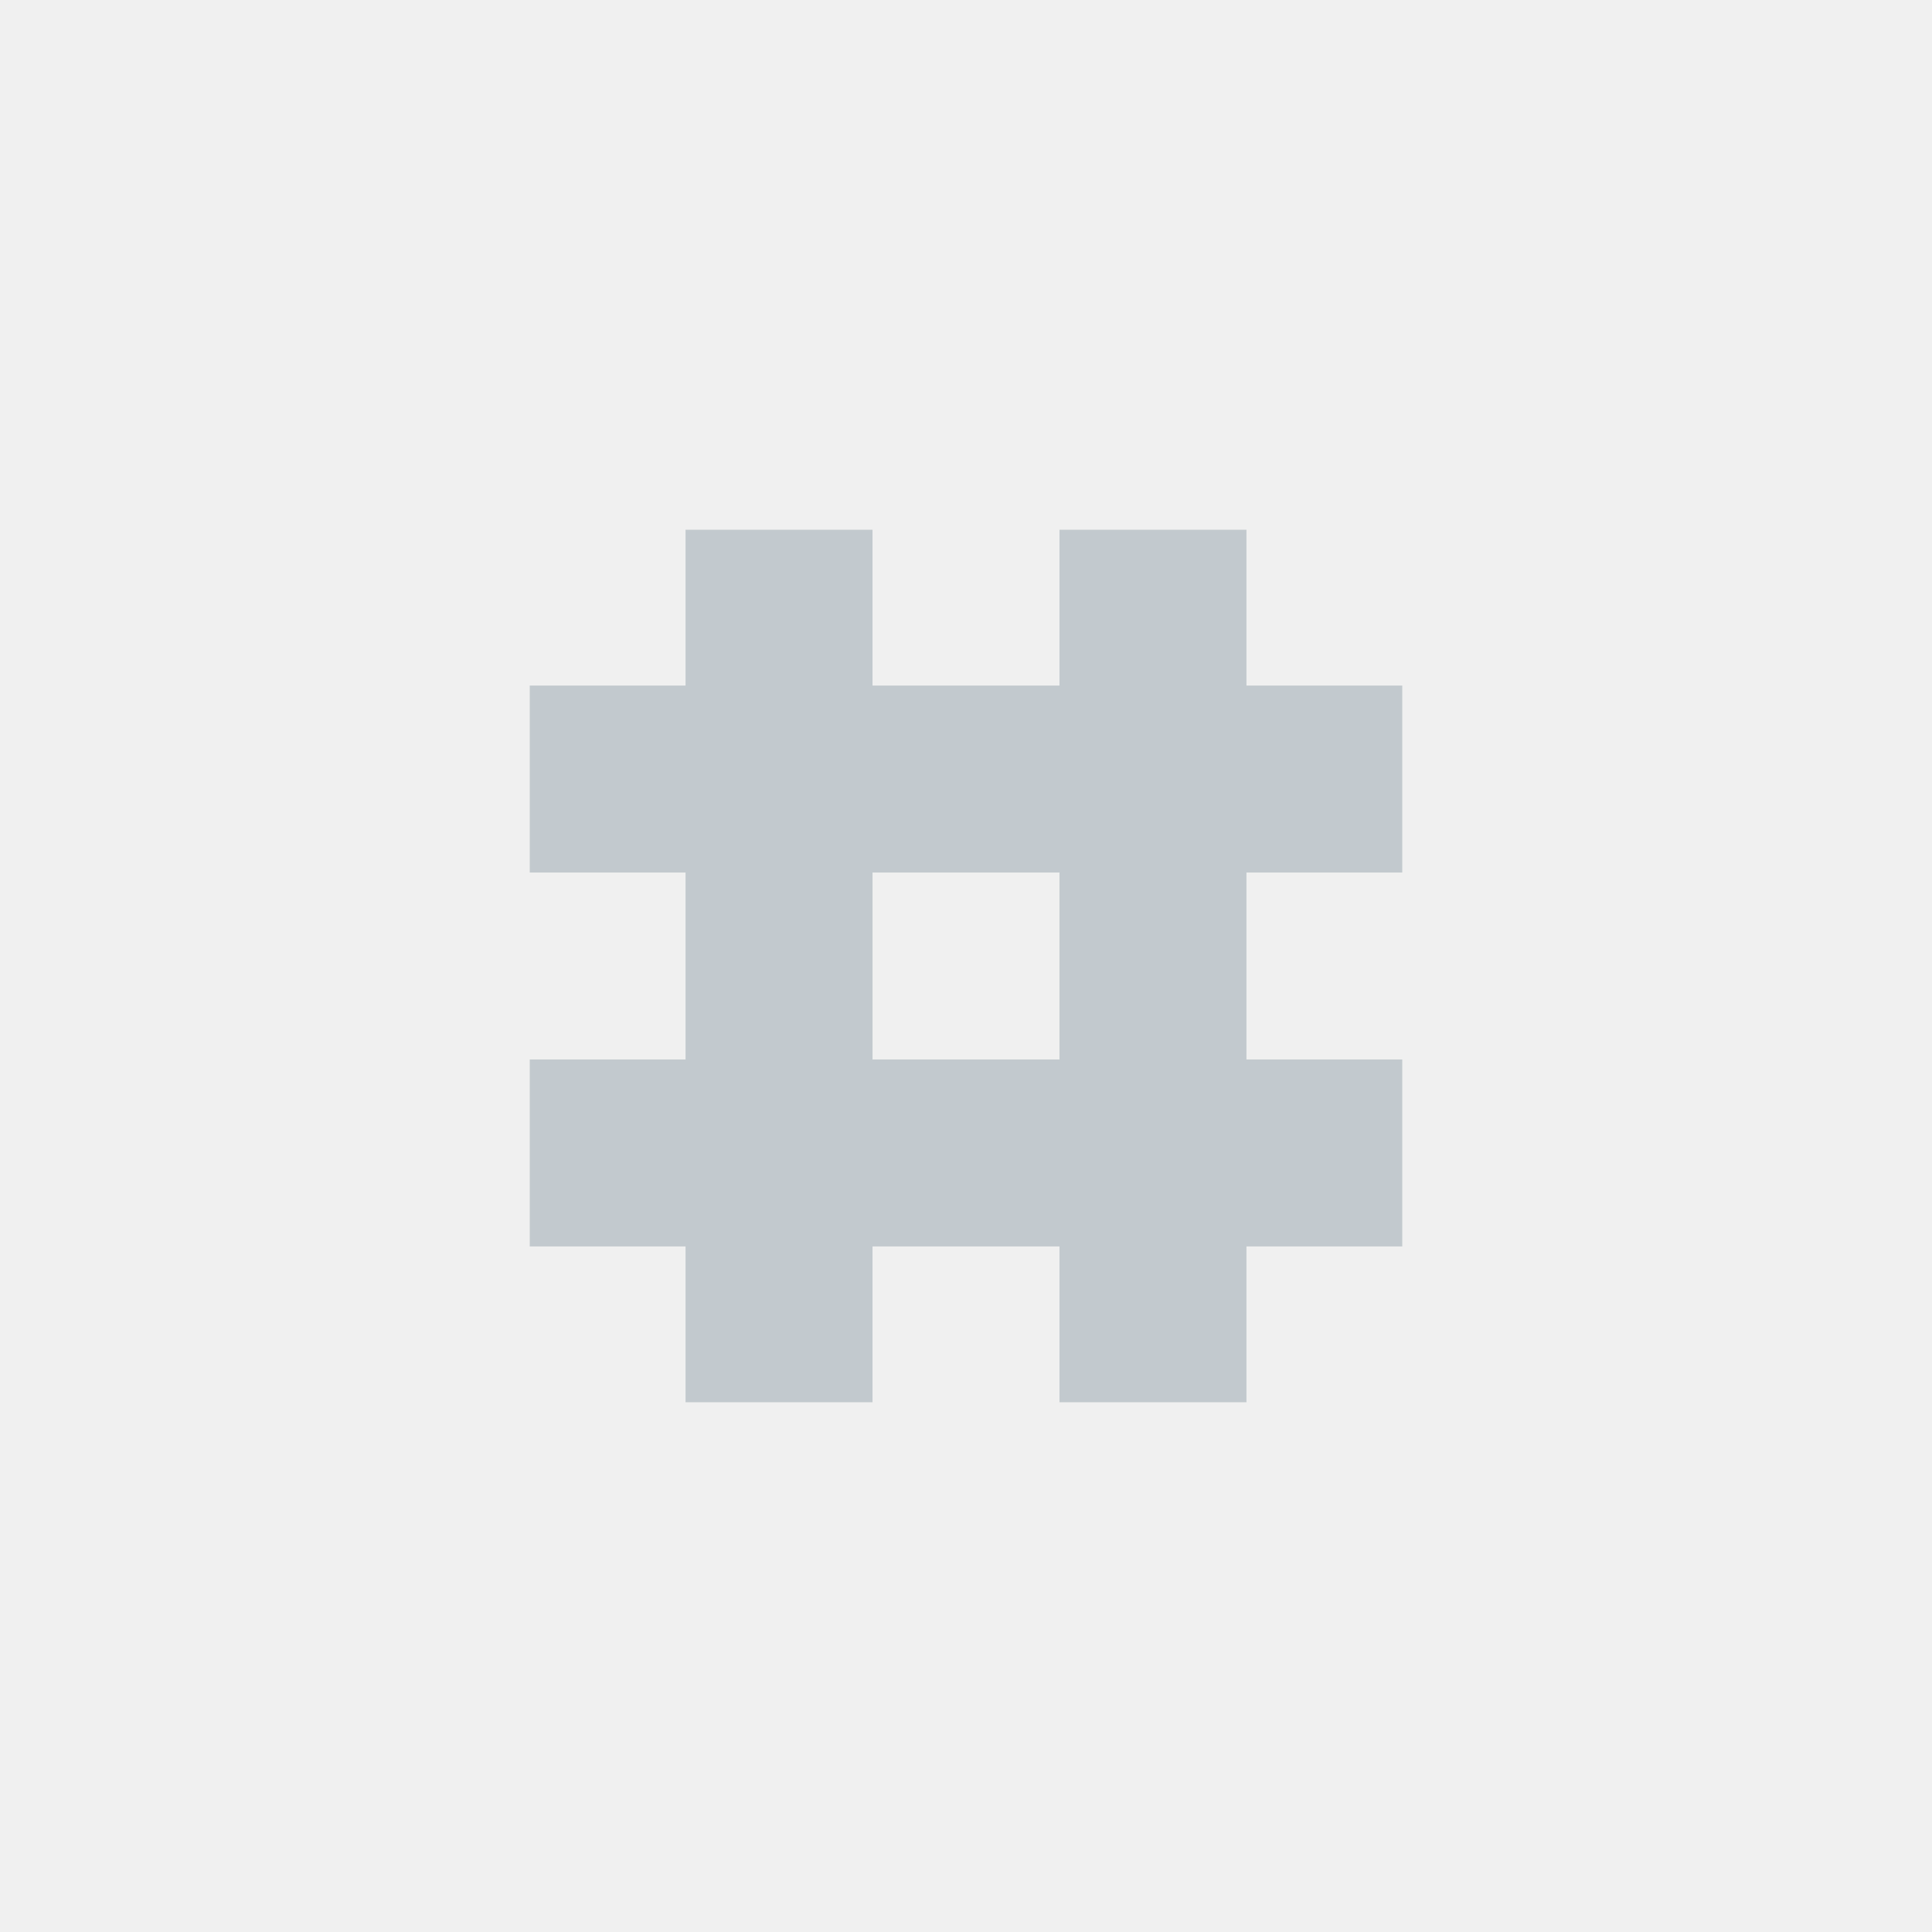
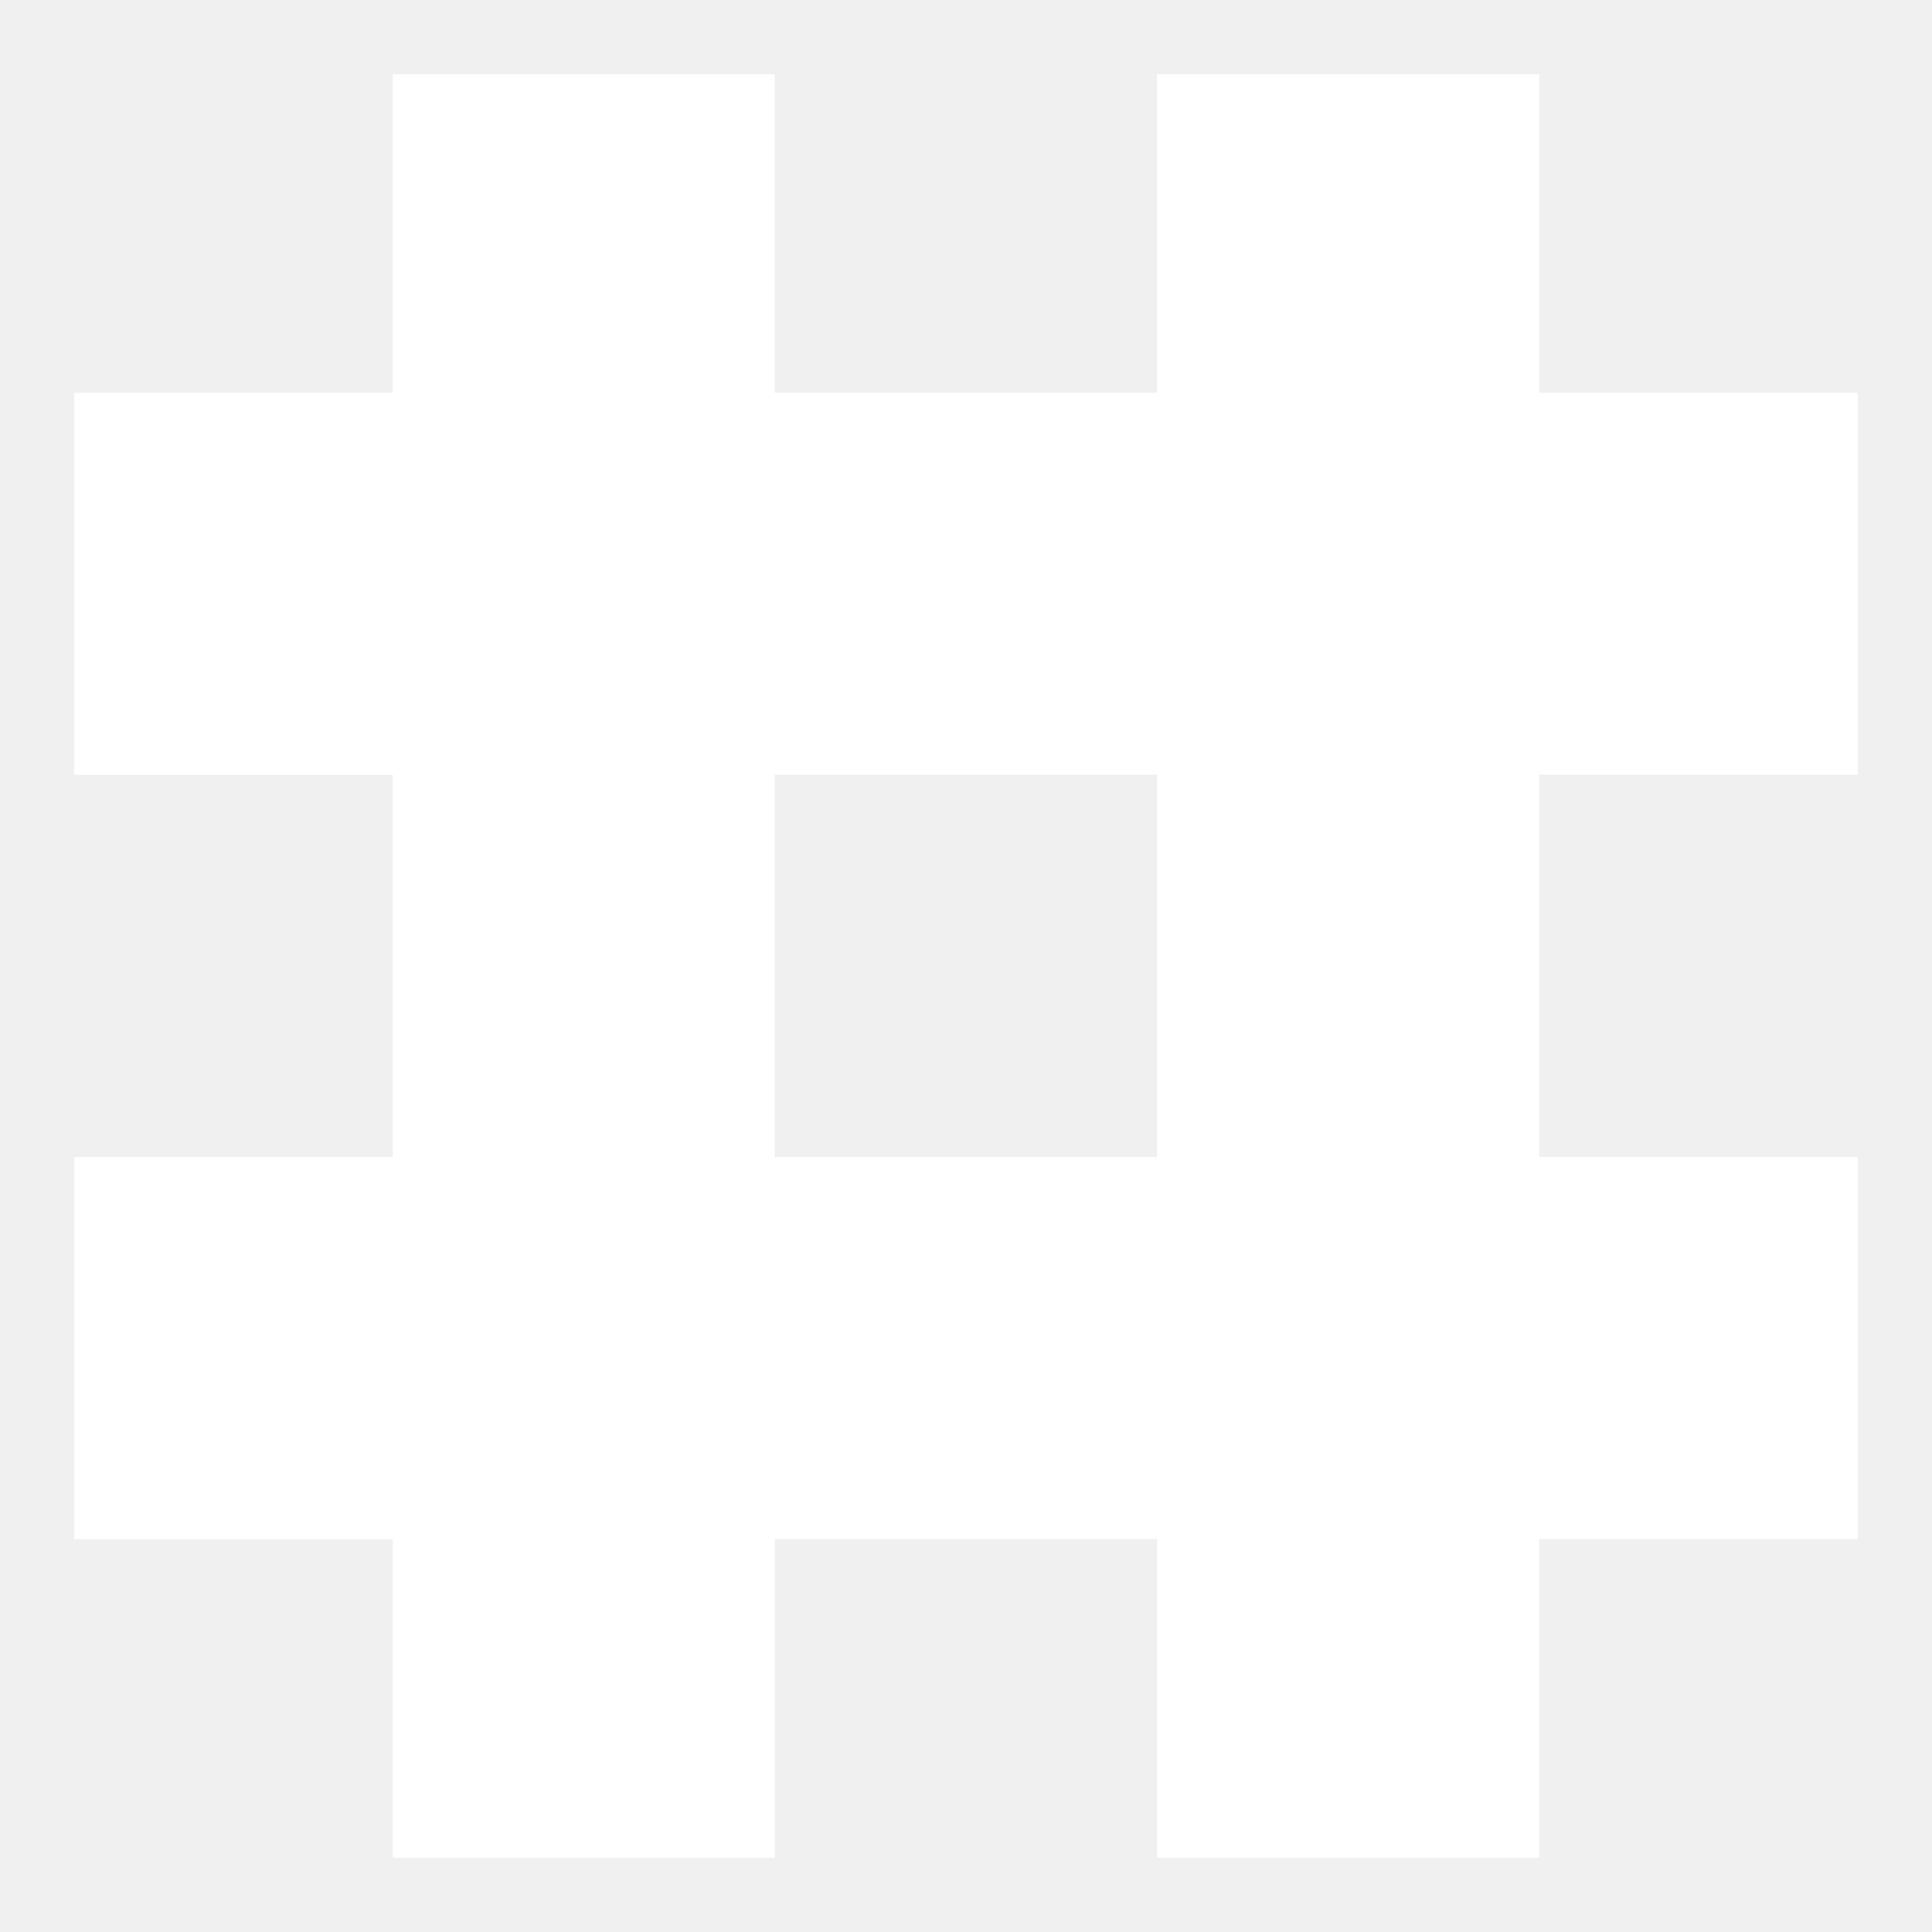
- <svg xmlns="http://www.w3.org/2000/svg" version="1.1" id="Layer_1" x="0px" y="0px" viewBox="0 0 512 512" style="enable-background:new 0 0 512 512;" xml:space="preserve">
-   <path d="M371.613,231.226v-49.548h-41.29v-41.29h-49.548v41.29h-49.548v-41.29h-49.548v41.29h-41.29v49.548h41.29v49.548h-41.29             v49.548h41.29v41.29h49.548v-41.29h49.548v41.29h49.548v-41.29h41.29v-49.548h-41.29v-49.548H371.613z M280.774,280.774h-49.548             v-49.548h49.548V280.774z" fill="#c2c9ce" />
+ <svg xmlns="http://www.w3.org/2000/svg" version="1.1" id="Layer_1" x="0px" y="0px" width="26px" height="26px" viewBox="0 -5 26 26" enable-background="new 0 -5 26 26" xml:space="preserve">
+   <path fill="#FFFFFF" d="M25,5.427V0.285h-4.287V-4H15.57v4.285h-5.143V-4H5.285v4.285H1v5.143h4.285v5.143H1v5.143h4.285V20h5.143  v-4.287h5.143V20h5.143v-4.287H25V10.57h-4.287V5.427H25z M15.57,10.57h-5.143V5.427h5.143V10.57z" />
</svg>
